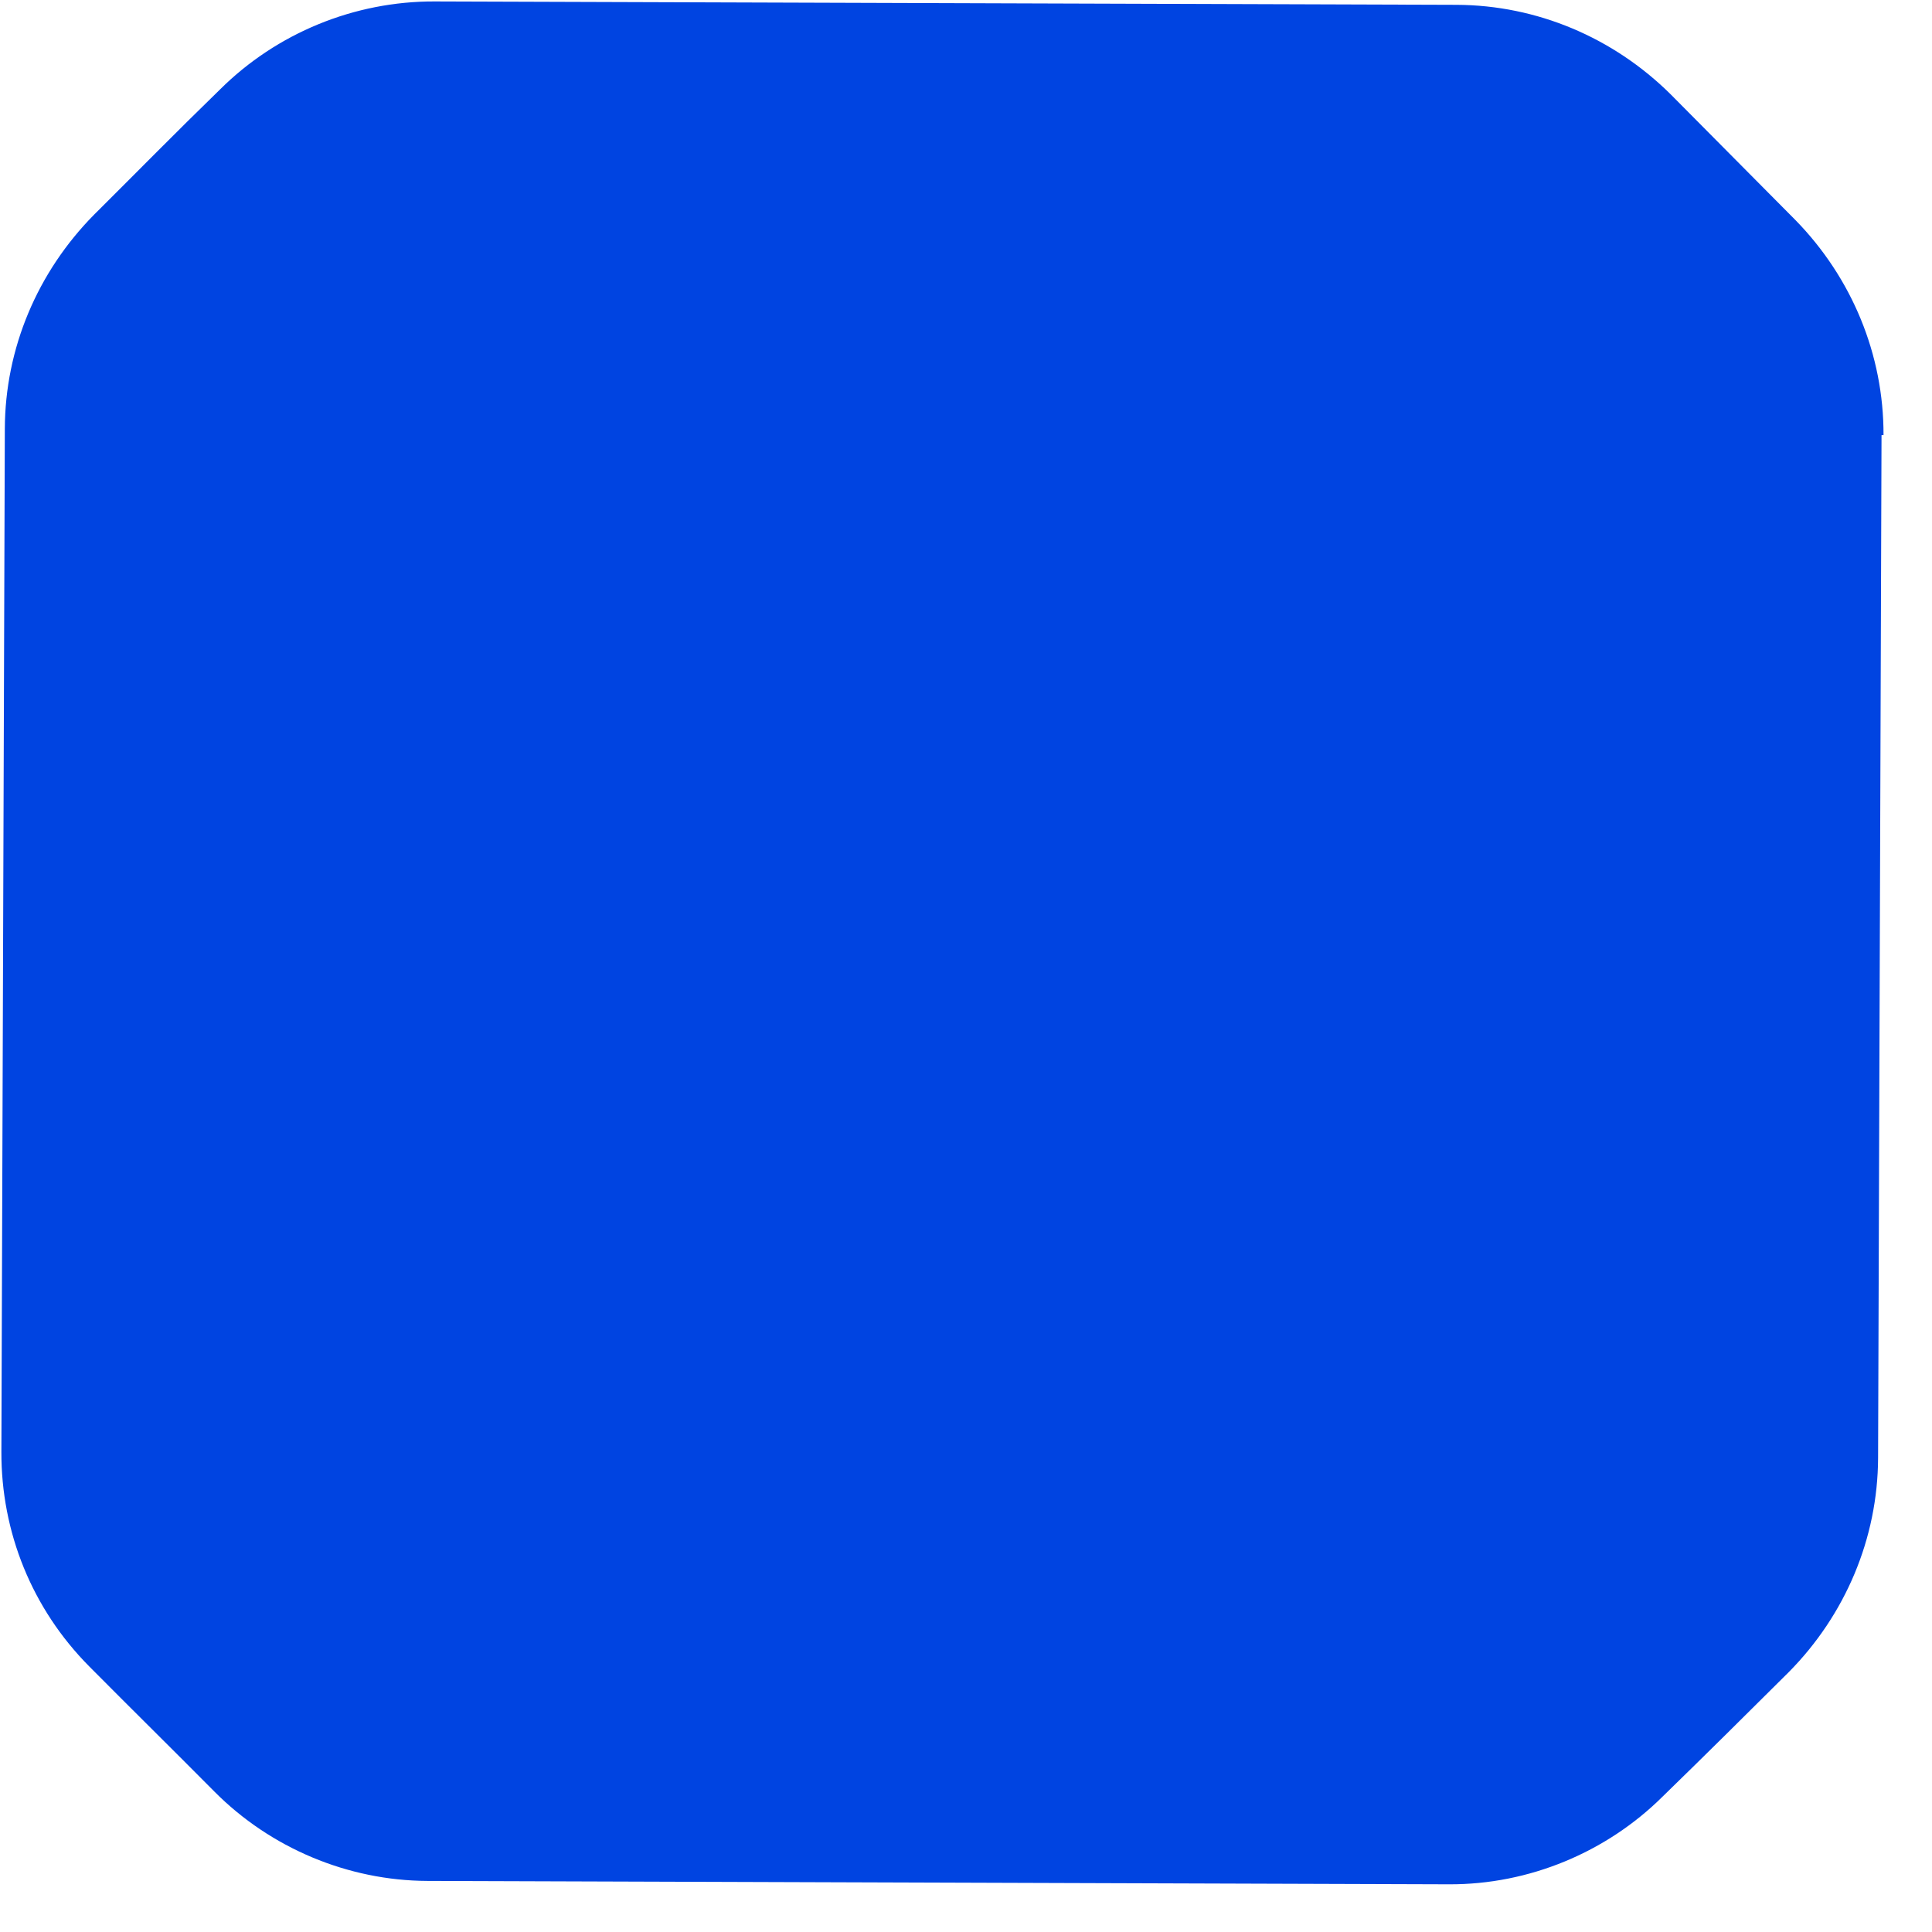
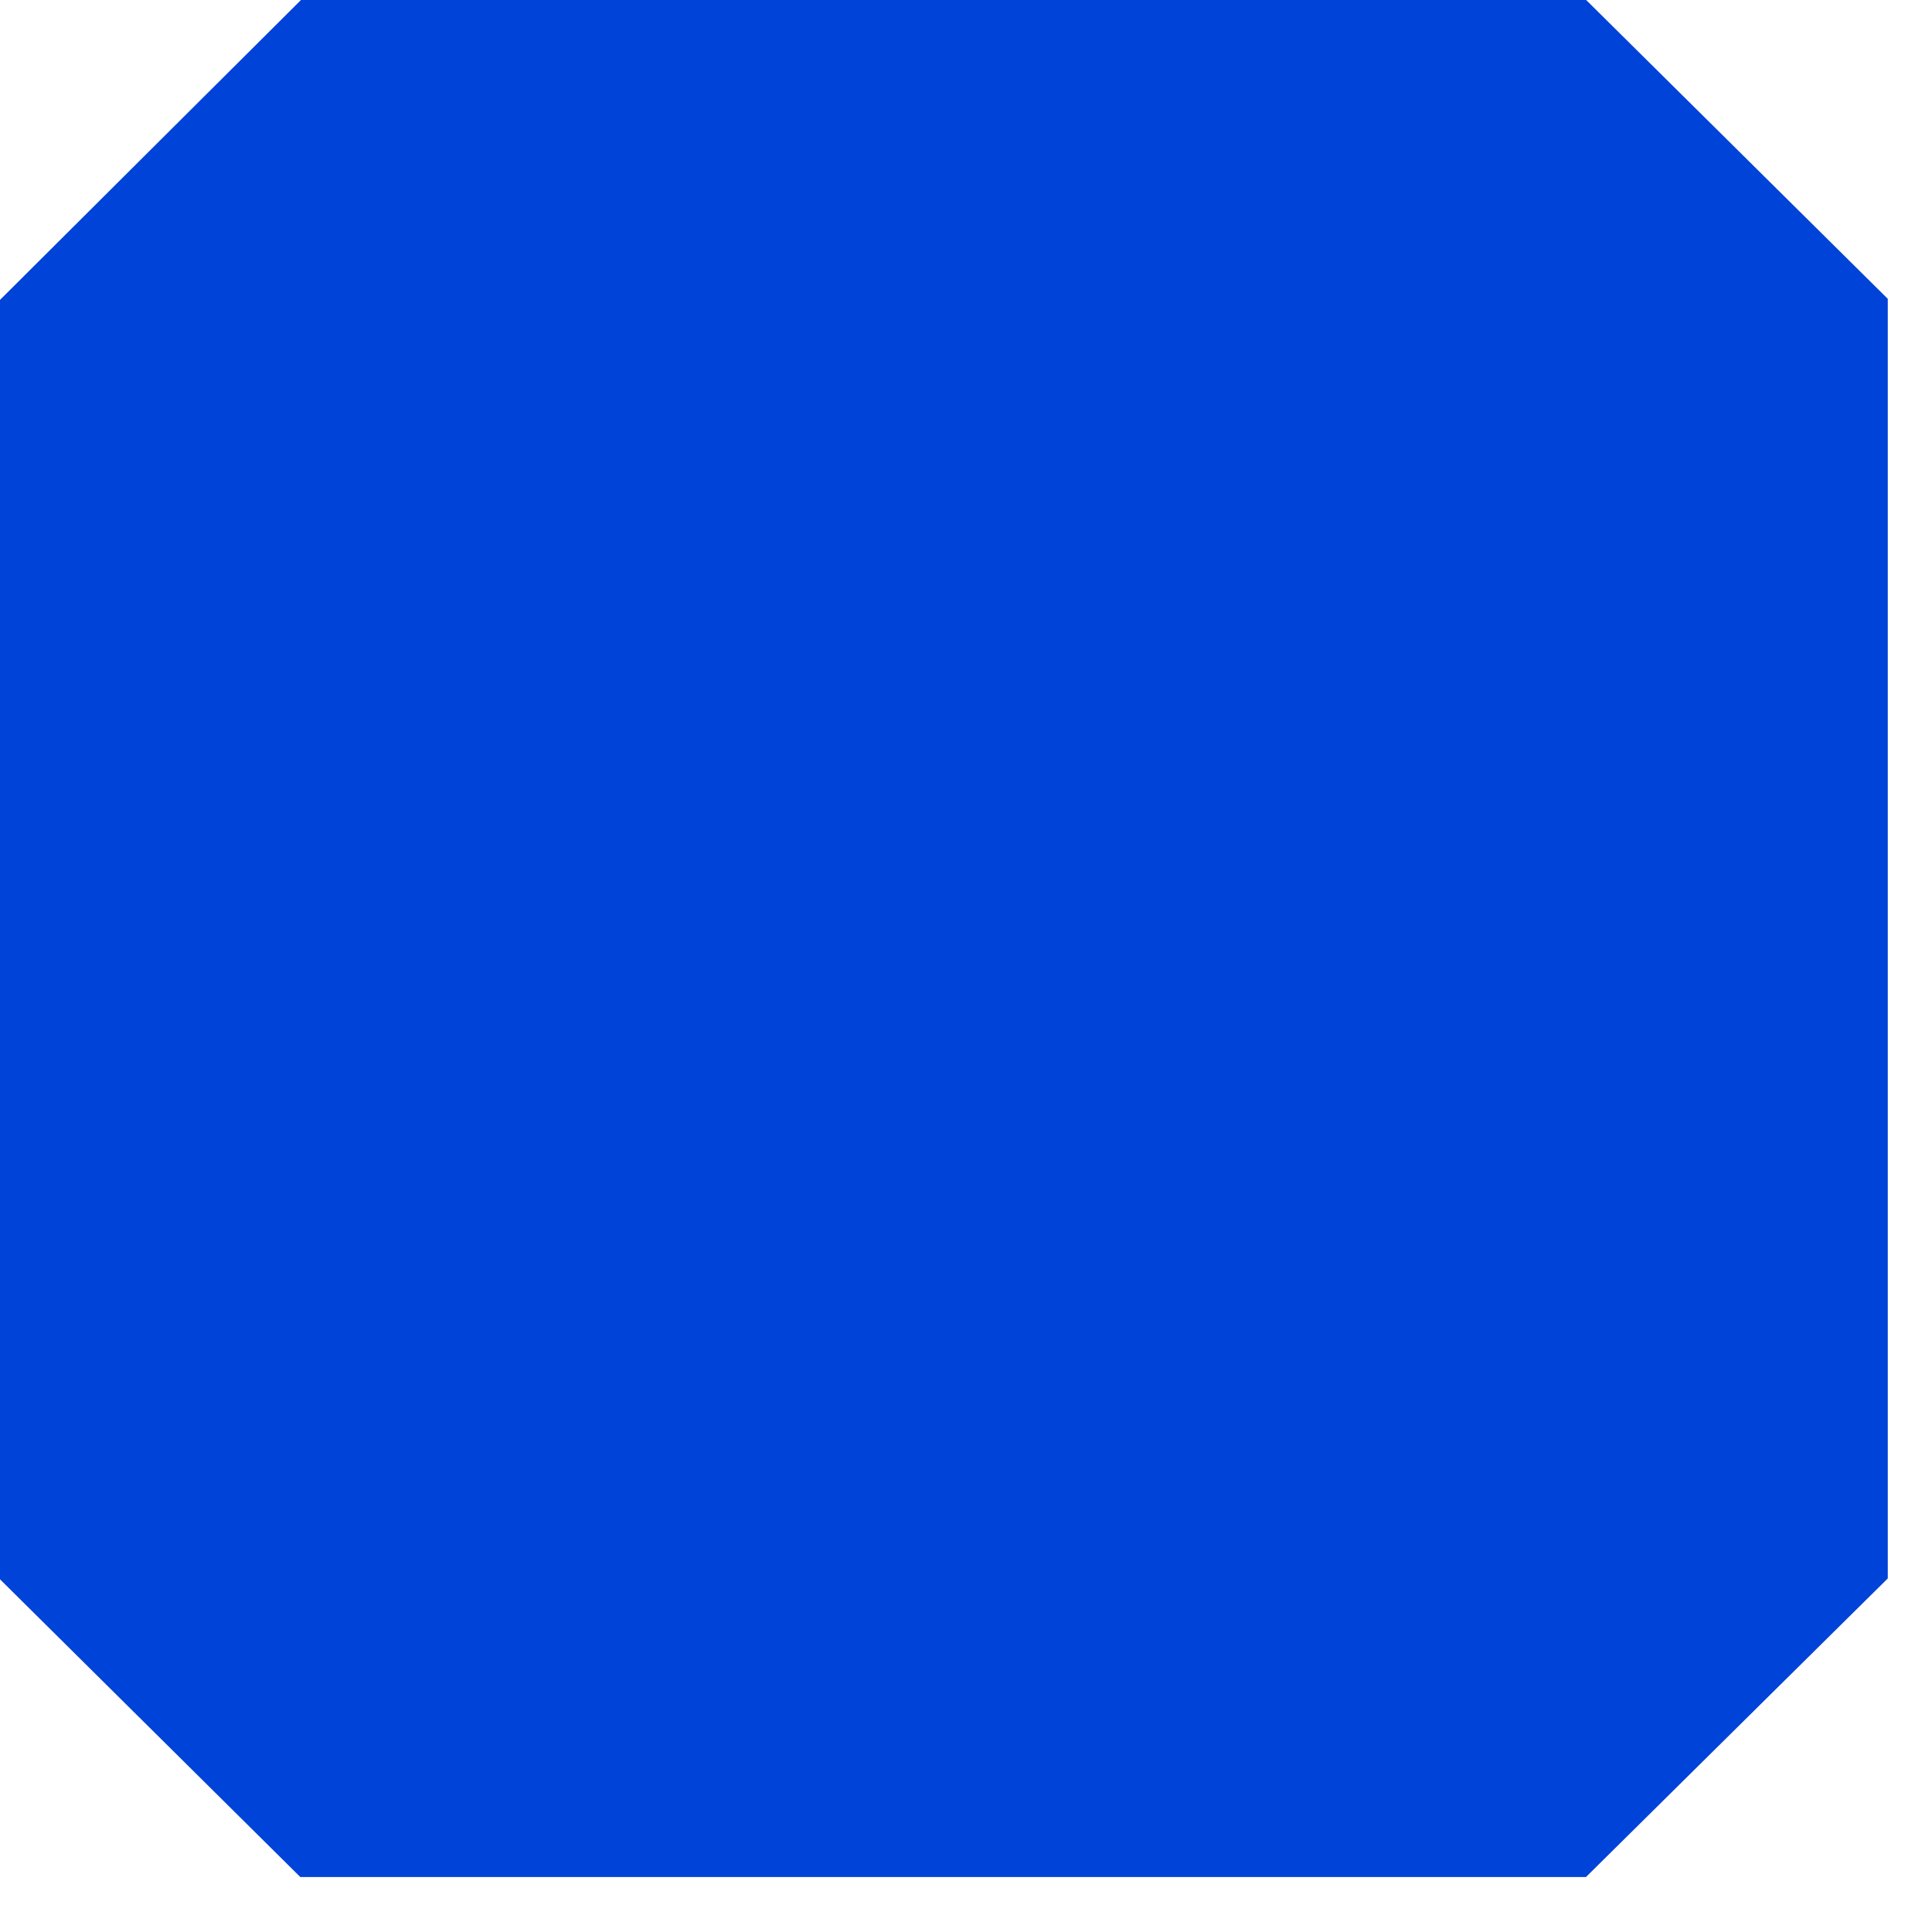
- <svg xmlns="http://www.w3.org/2000/svg" width="32" height="32" viewBox="0 0 32 32" fill="none">
-   <path d="M31.164 7.207L31.107 24.147C31.102 25.481 30.565 26.747 29.629 27.694C28.91 28.409 28.275 29.04 27.54 29.755C26.604 30.685 25.319 31.215 24.003 31.21L7.079 31.154C5.763 31.149 4.482 30.611 3.552 29.675C2.838 28.955 2.191 28.32 1.477 27.6C0.531 26.646 0.018 25.378 0.023 24.044L0.08 7.103C0.084 5.769 0.621 4.504 1.558 3.556C2.276 2.842 2.911 2.194 3.647 1.479C4.583 0.549 5.867 0.019 7.2 0.024L24.124 0.08C25.457 0.085 26.721 0.622 27.668 1.559C28.381 2.279 29.029 2.931 29.743 3.65C30.673 4.604 31.201 5.873 31.197 7.207" fill="#0044E1" />
+ <svg xmlns="http://www.w3.org/2000/svg" width="9" height="9" viewBox="0 0 9 9" fill="none">
+   <path d="M7.388 8.744H1.399L0 7.357V1.397L1.402 0H7.389L8.794 1.392V7.353L7.388 8.744Z" fill="#0043D8" />
</svg>
